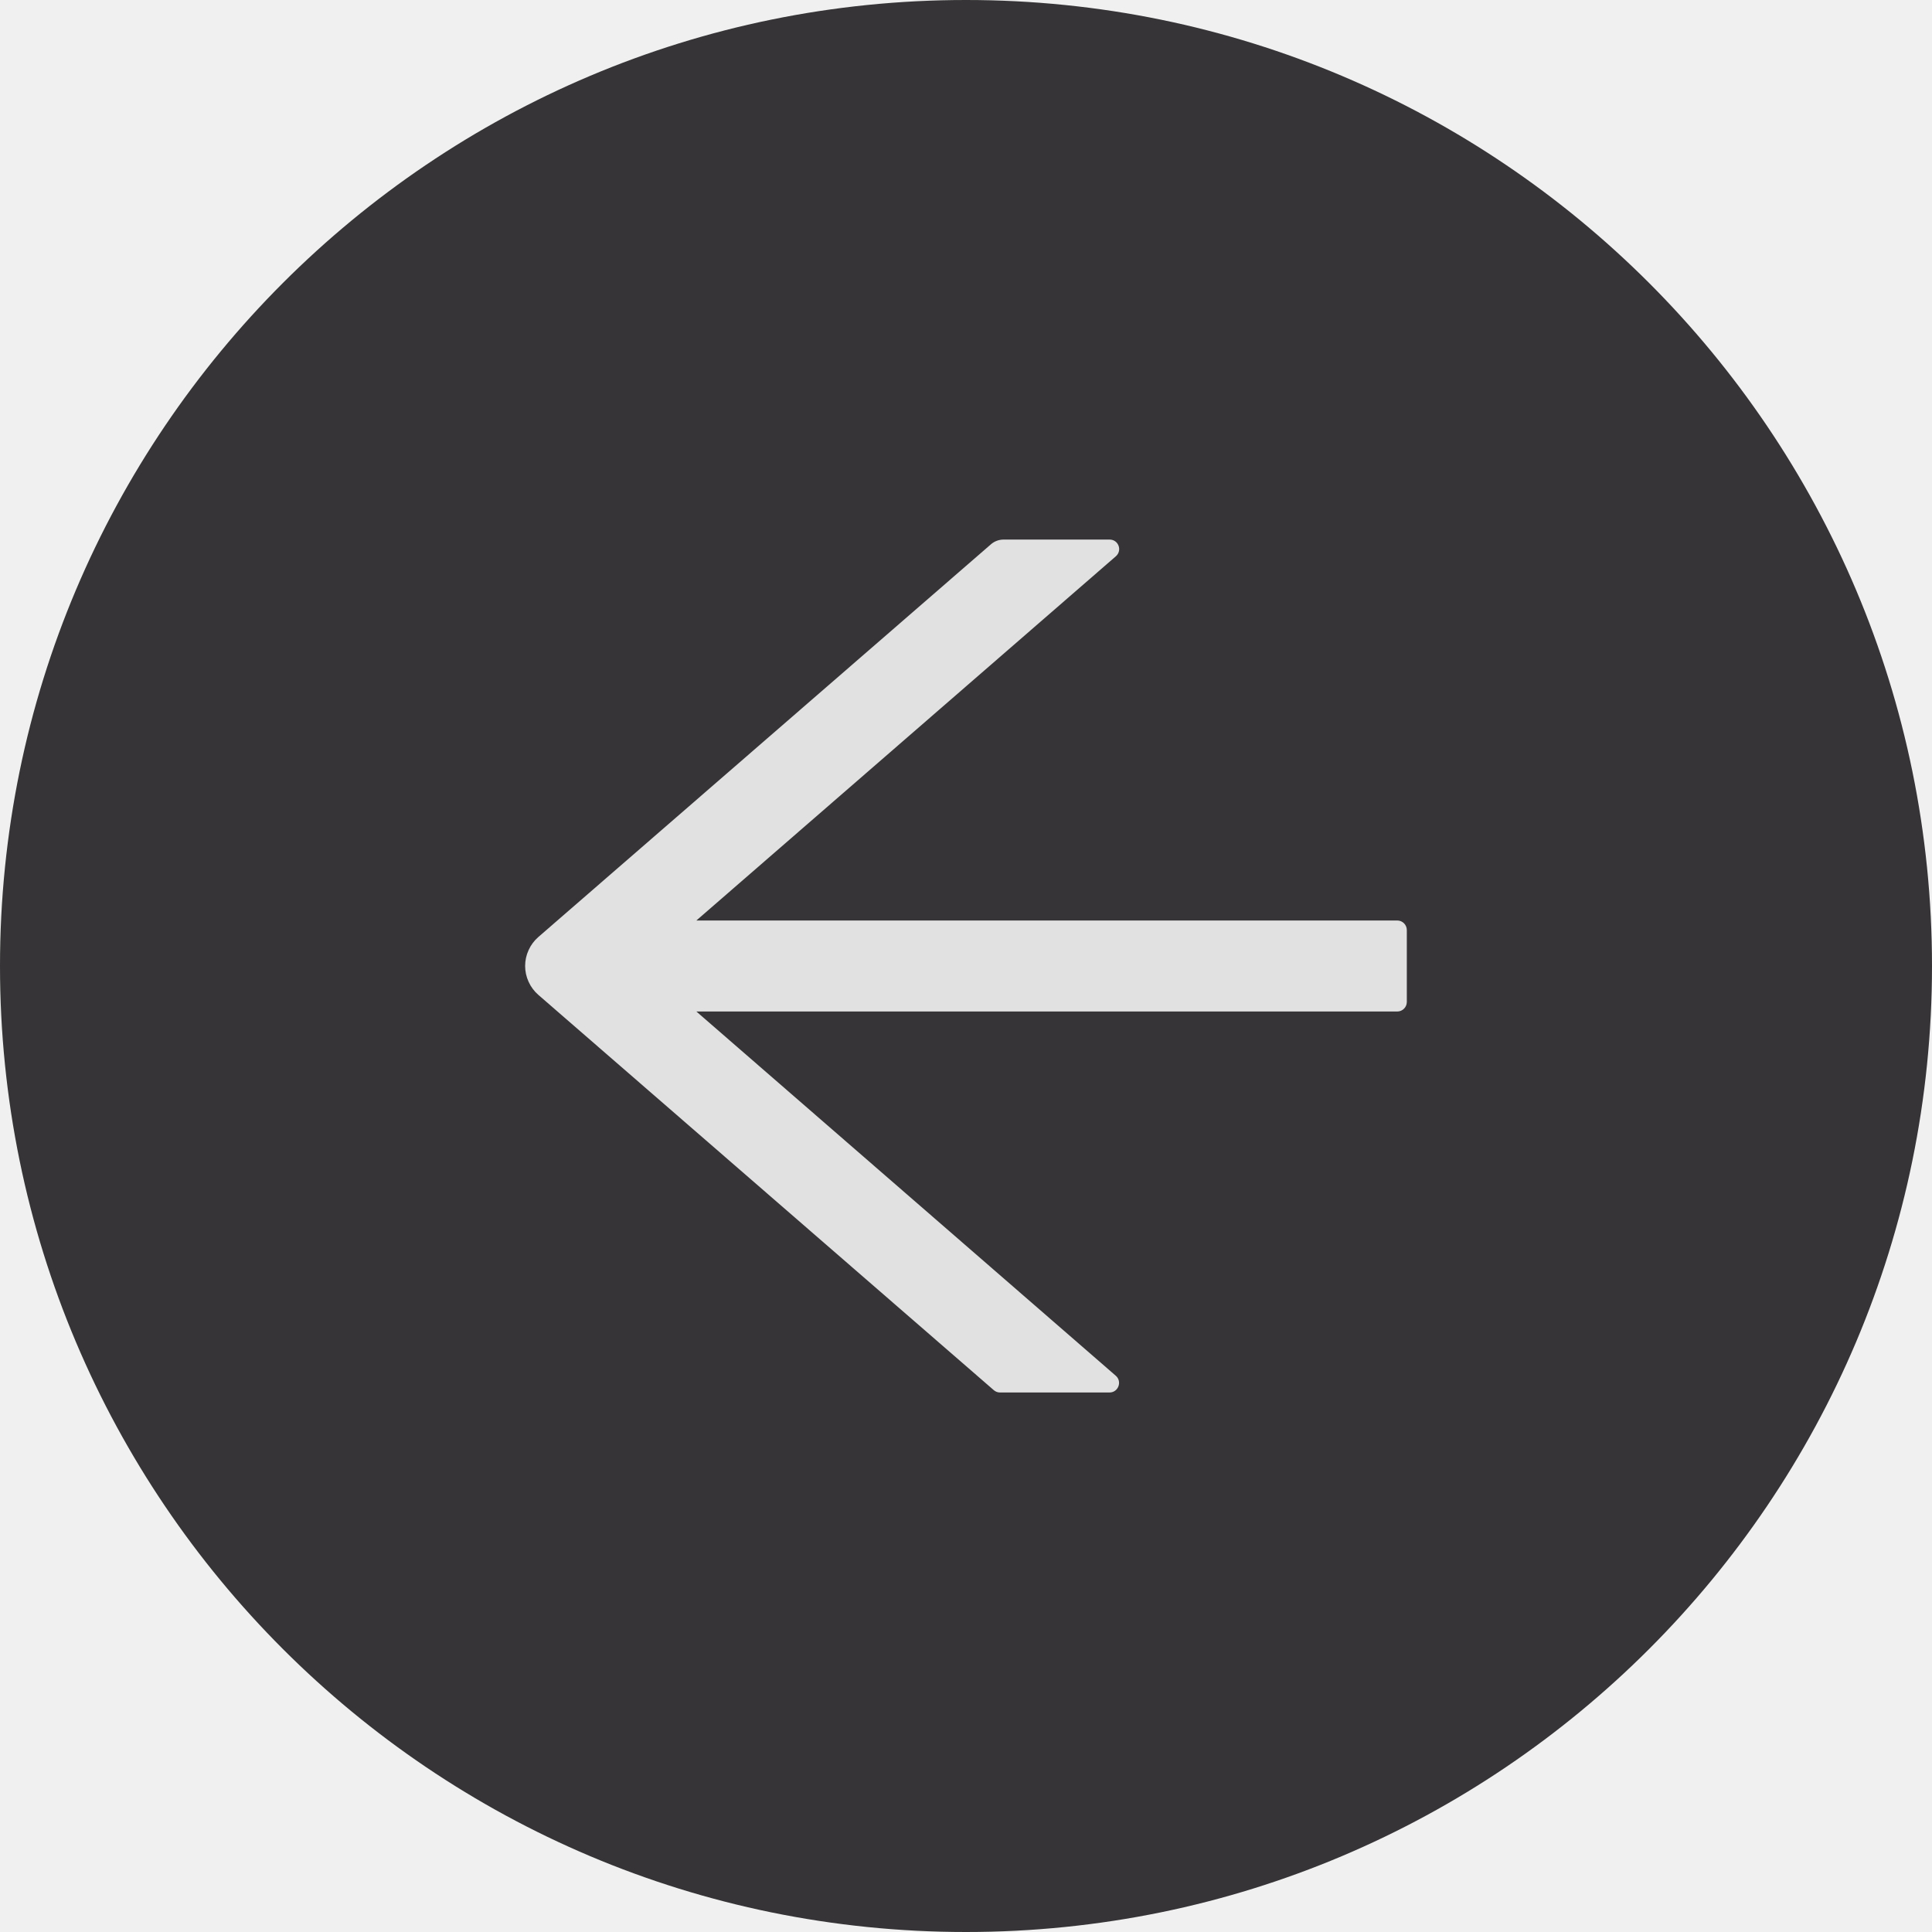
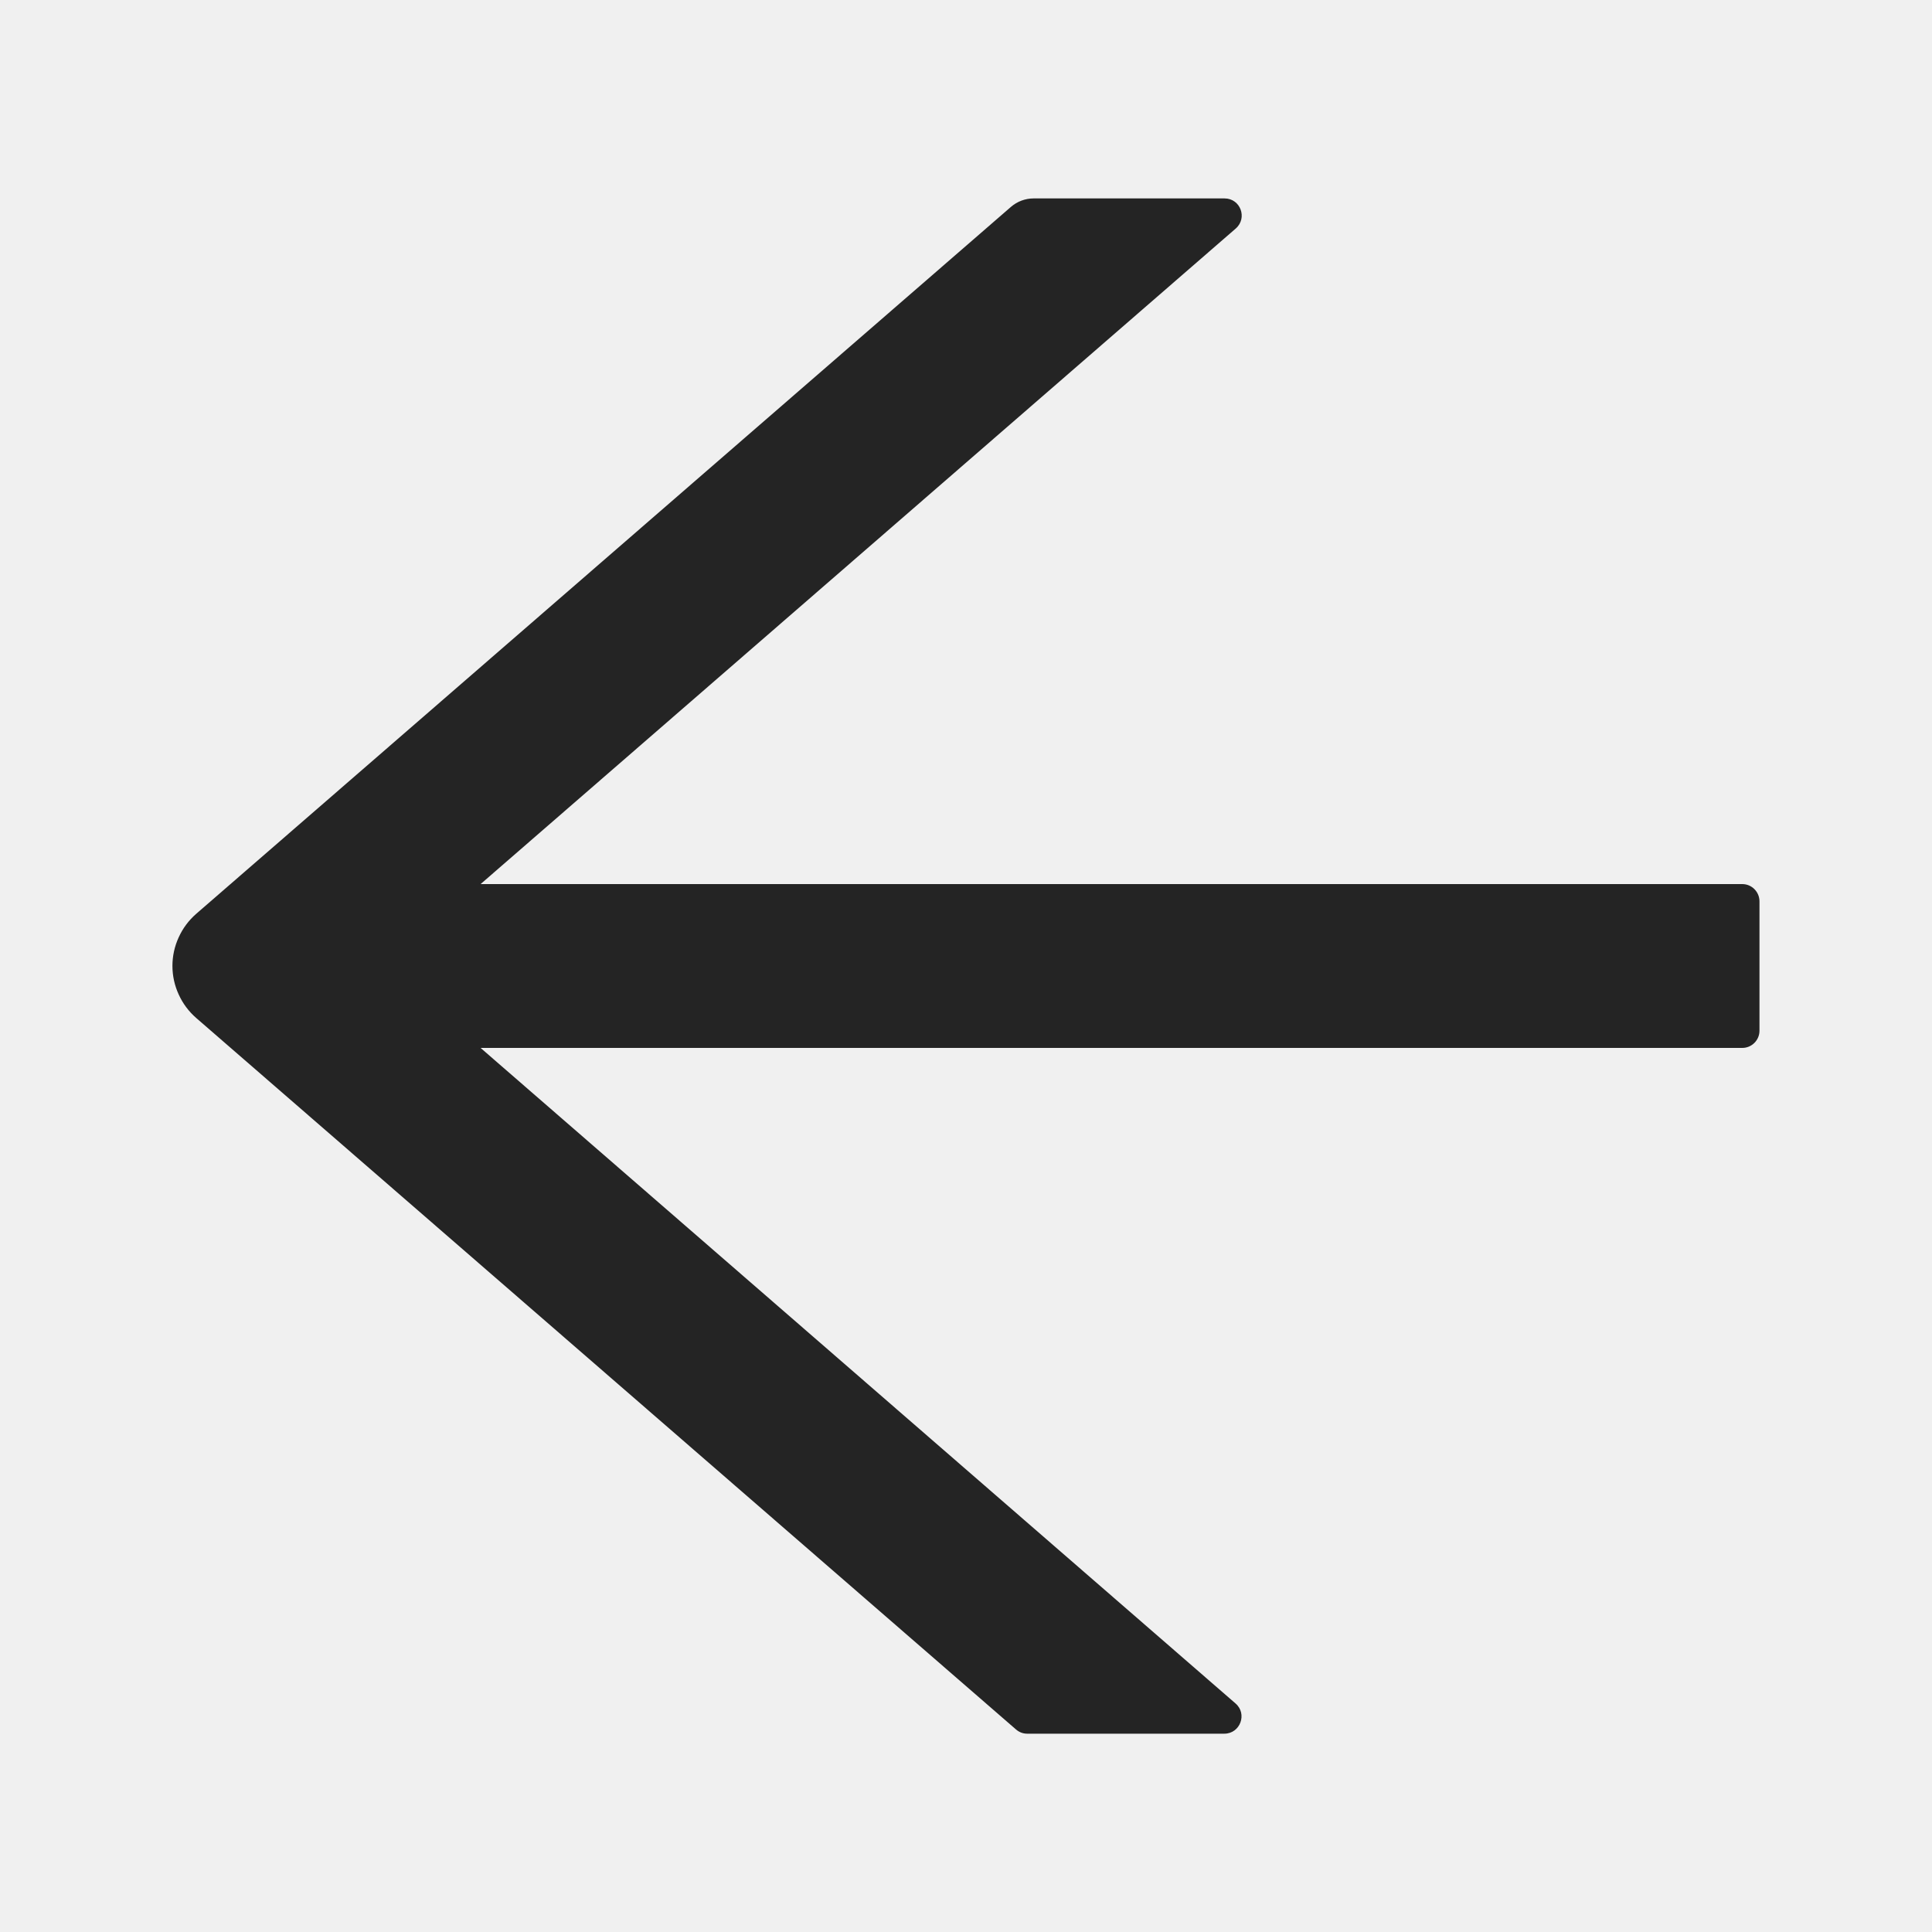
- <svg xmlns="http://www.w3.org/2000/svg" width="36" height="36" viewBox="0 0 36 36" fill="none">
-   <circle cx="18" cy="18" r="18" fill="#363436" />
-   <path d="M26.036 17.152H12.976L20.792 10.366C20.917 10.257 20.841 10.054 20.676 10.054H18.701C18.614 10.054 18.531 10.085 18.466 10.141L10.031 17.46C9.954 17.527 9.892 17.61 9.85 17.703C9.807 17.796 9.785 17.897 9.785 17.999C9.785 18.101 9.807 18.202 9.85 18.295C9.892 18.388 9.954 18.471 10.031 18.538L18.516 25.902C18.549 25.931 18.589 25.947 18.632 25.947H20.674C20.839 25.947 20.915 25.741 20.79 25.634L12.976 18.848H26.036C26.134 18.848 26.214 18.768 26.214 18.67V17.331C26.214 17.232 26.134 17.152 26.036 17.152Z" fill="white" fill-opacity="0.85" />
+ <svg xmlns="http://www.w3.org/2000/svg" width="20" height="20" viewBox="0 0 20 20" fill="none">
+   <path d="M18.036 9.152H4.975L12.792 2.366C12.917 2.257 12.841 2.054 12.676 2.054H10.701C10.614 2.054 10.531 2.085 10.466 2.141L2.031 9.46C1.954 9.527 1.892 9.61 1.85 9.703C1.807 9.796 1.785 9.897 1.785 9.999C1.785 10.101 1.807 10.202 1.85 10.295C1.892 10.388 1.954 10.471 2.031 10.538L10.516 17.902C10.549 17.931 10.589 17.947 10.632 17.947H12.674C12.839 17.947 12.915 17.741 12.79 17.634L4.975 10.848H18.036C18.134 10.848 18.214 10.768 18.214 10.67V9.331C18.214 9.232 18.134 9.152 18.036 9.152Z" fill="black" fill-opacity="0.85" />
</svg>
